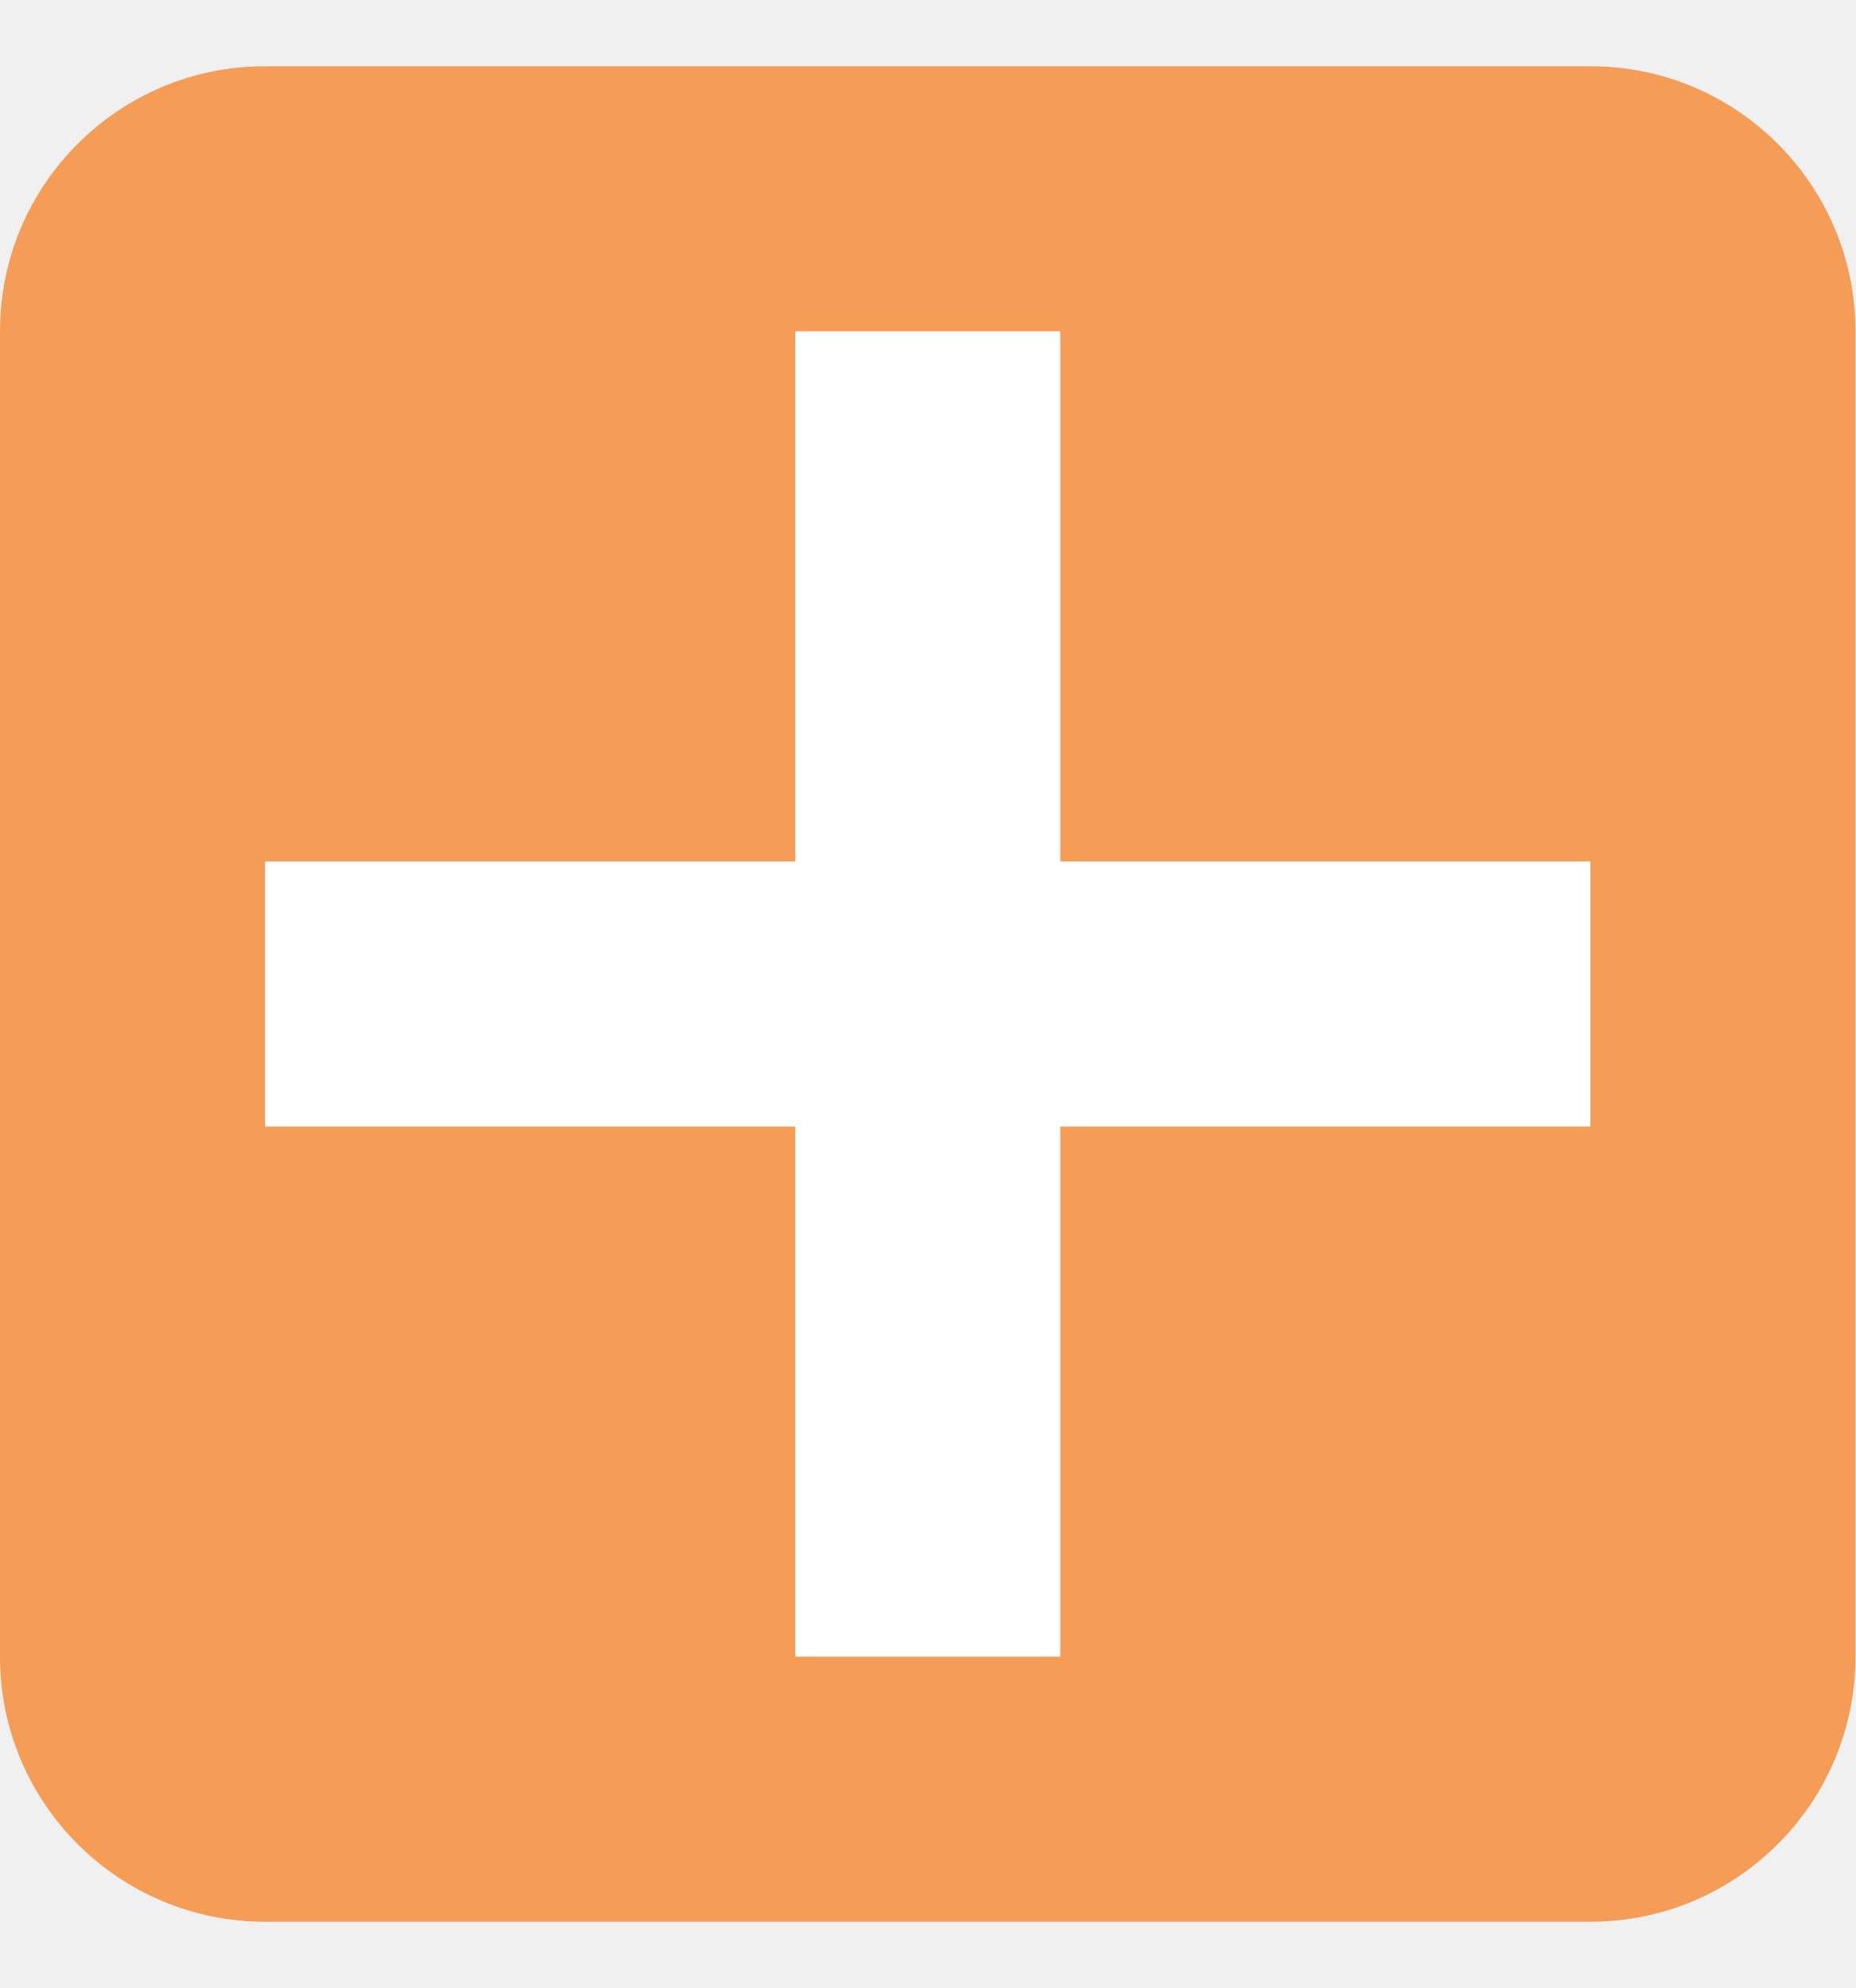
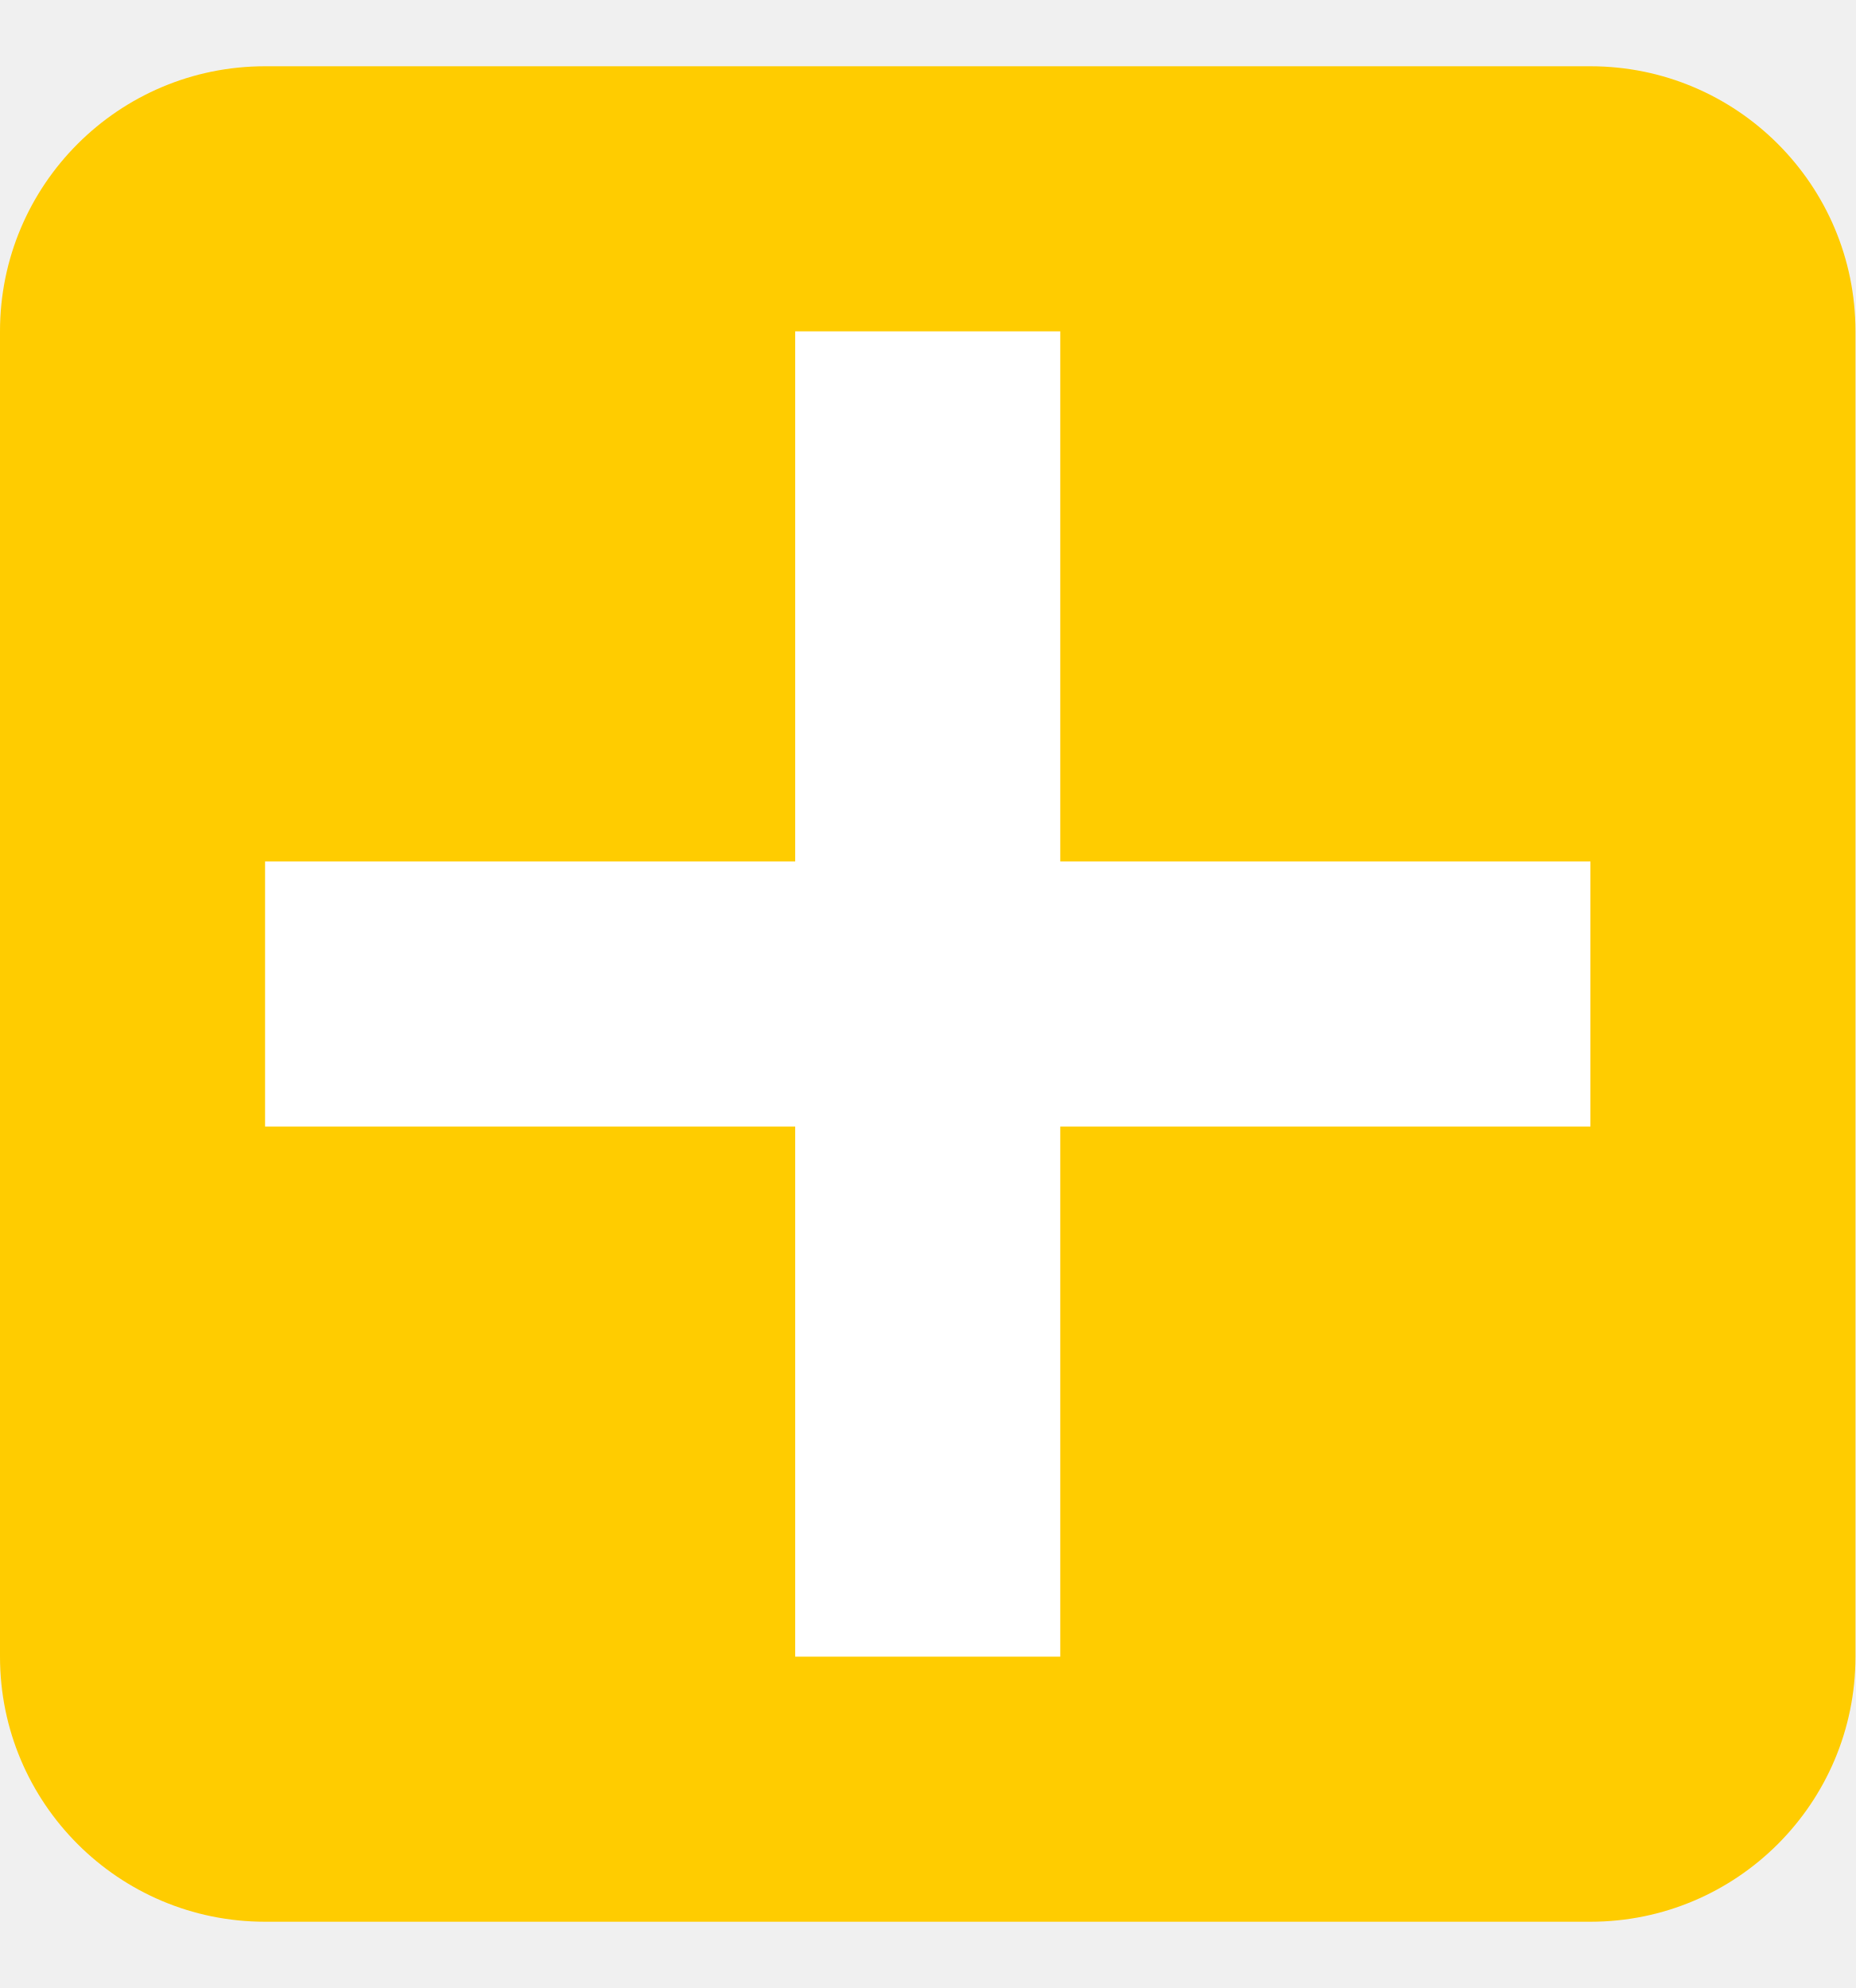
<svg xmlns="http://www.w3.org/2000/svg" width="14" height="15" viewBox="0 0 14 15" fill="none">
-   <rect y="0.5" width="14" height="14" rx="2" fill="#F59D56" />
+   <rect y="0.5" width="14" height="14" rx="2" fill="#FFCC00" />
  <path d="M7 2.5V12.5" stroke="white" stroke-width="2" />
  <path d="M2 7.5L12 7.5" stroke="white" stroke-width="2" />
</svg>
